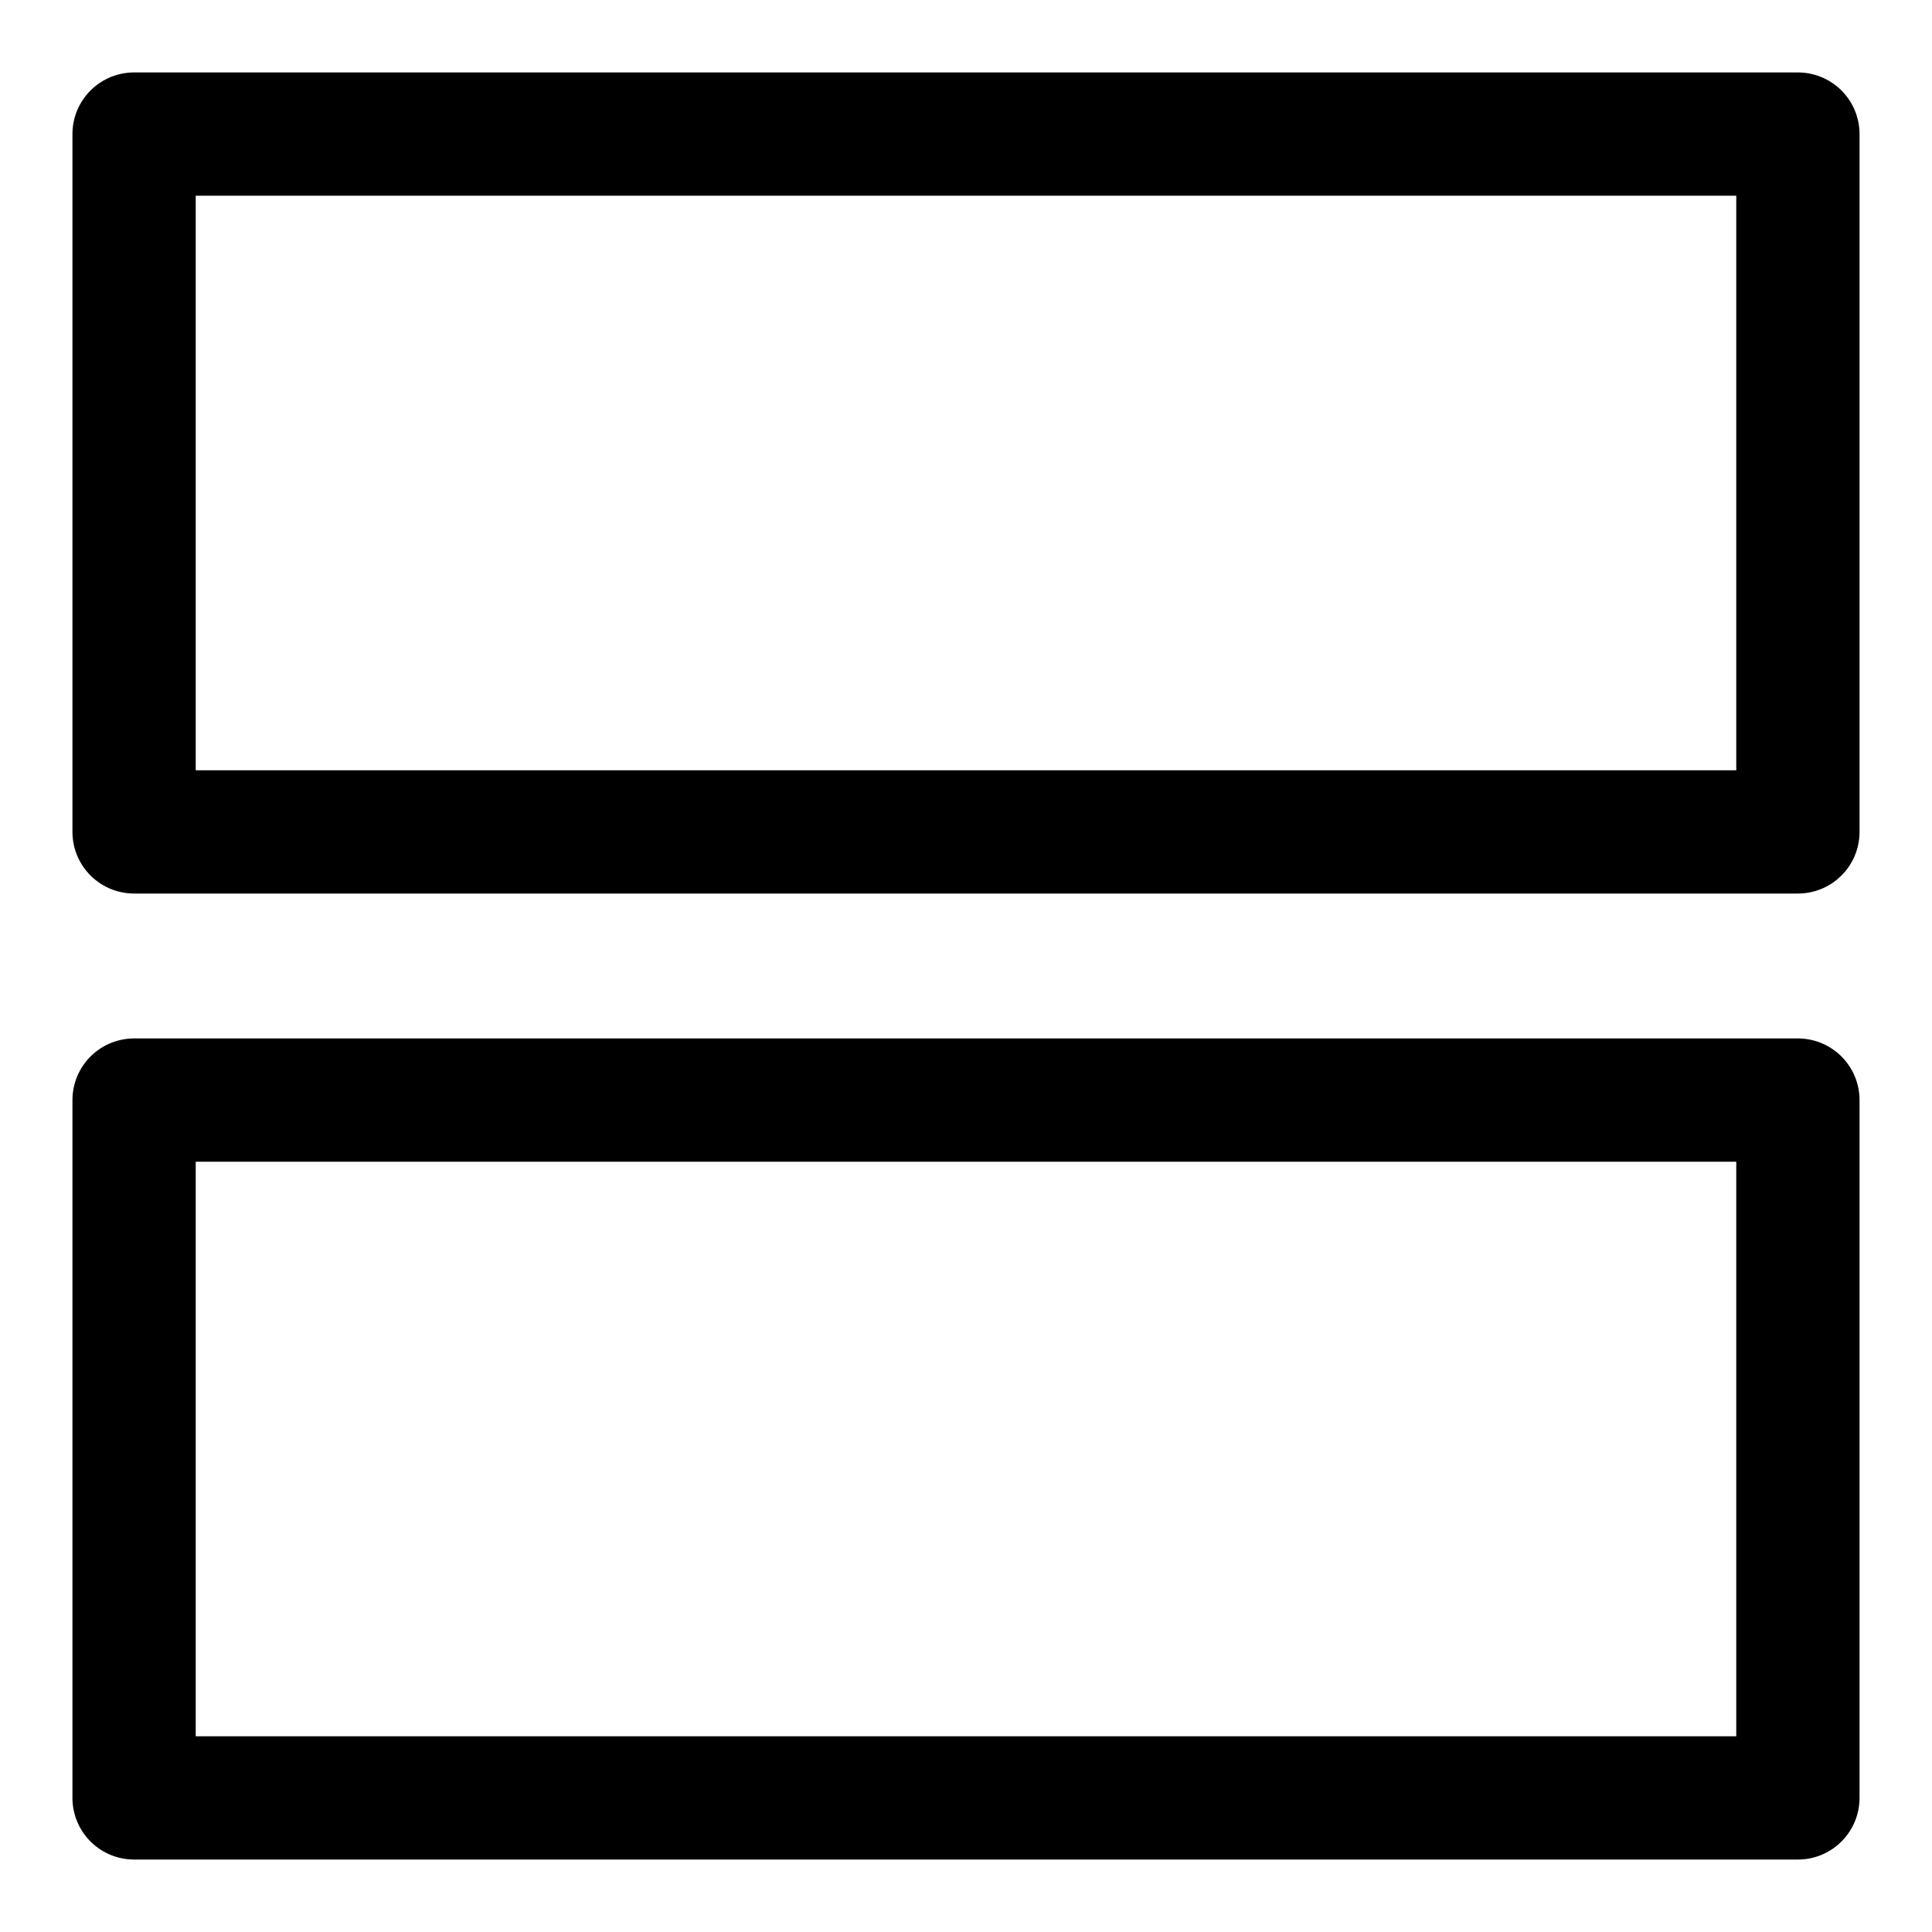
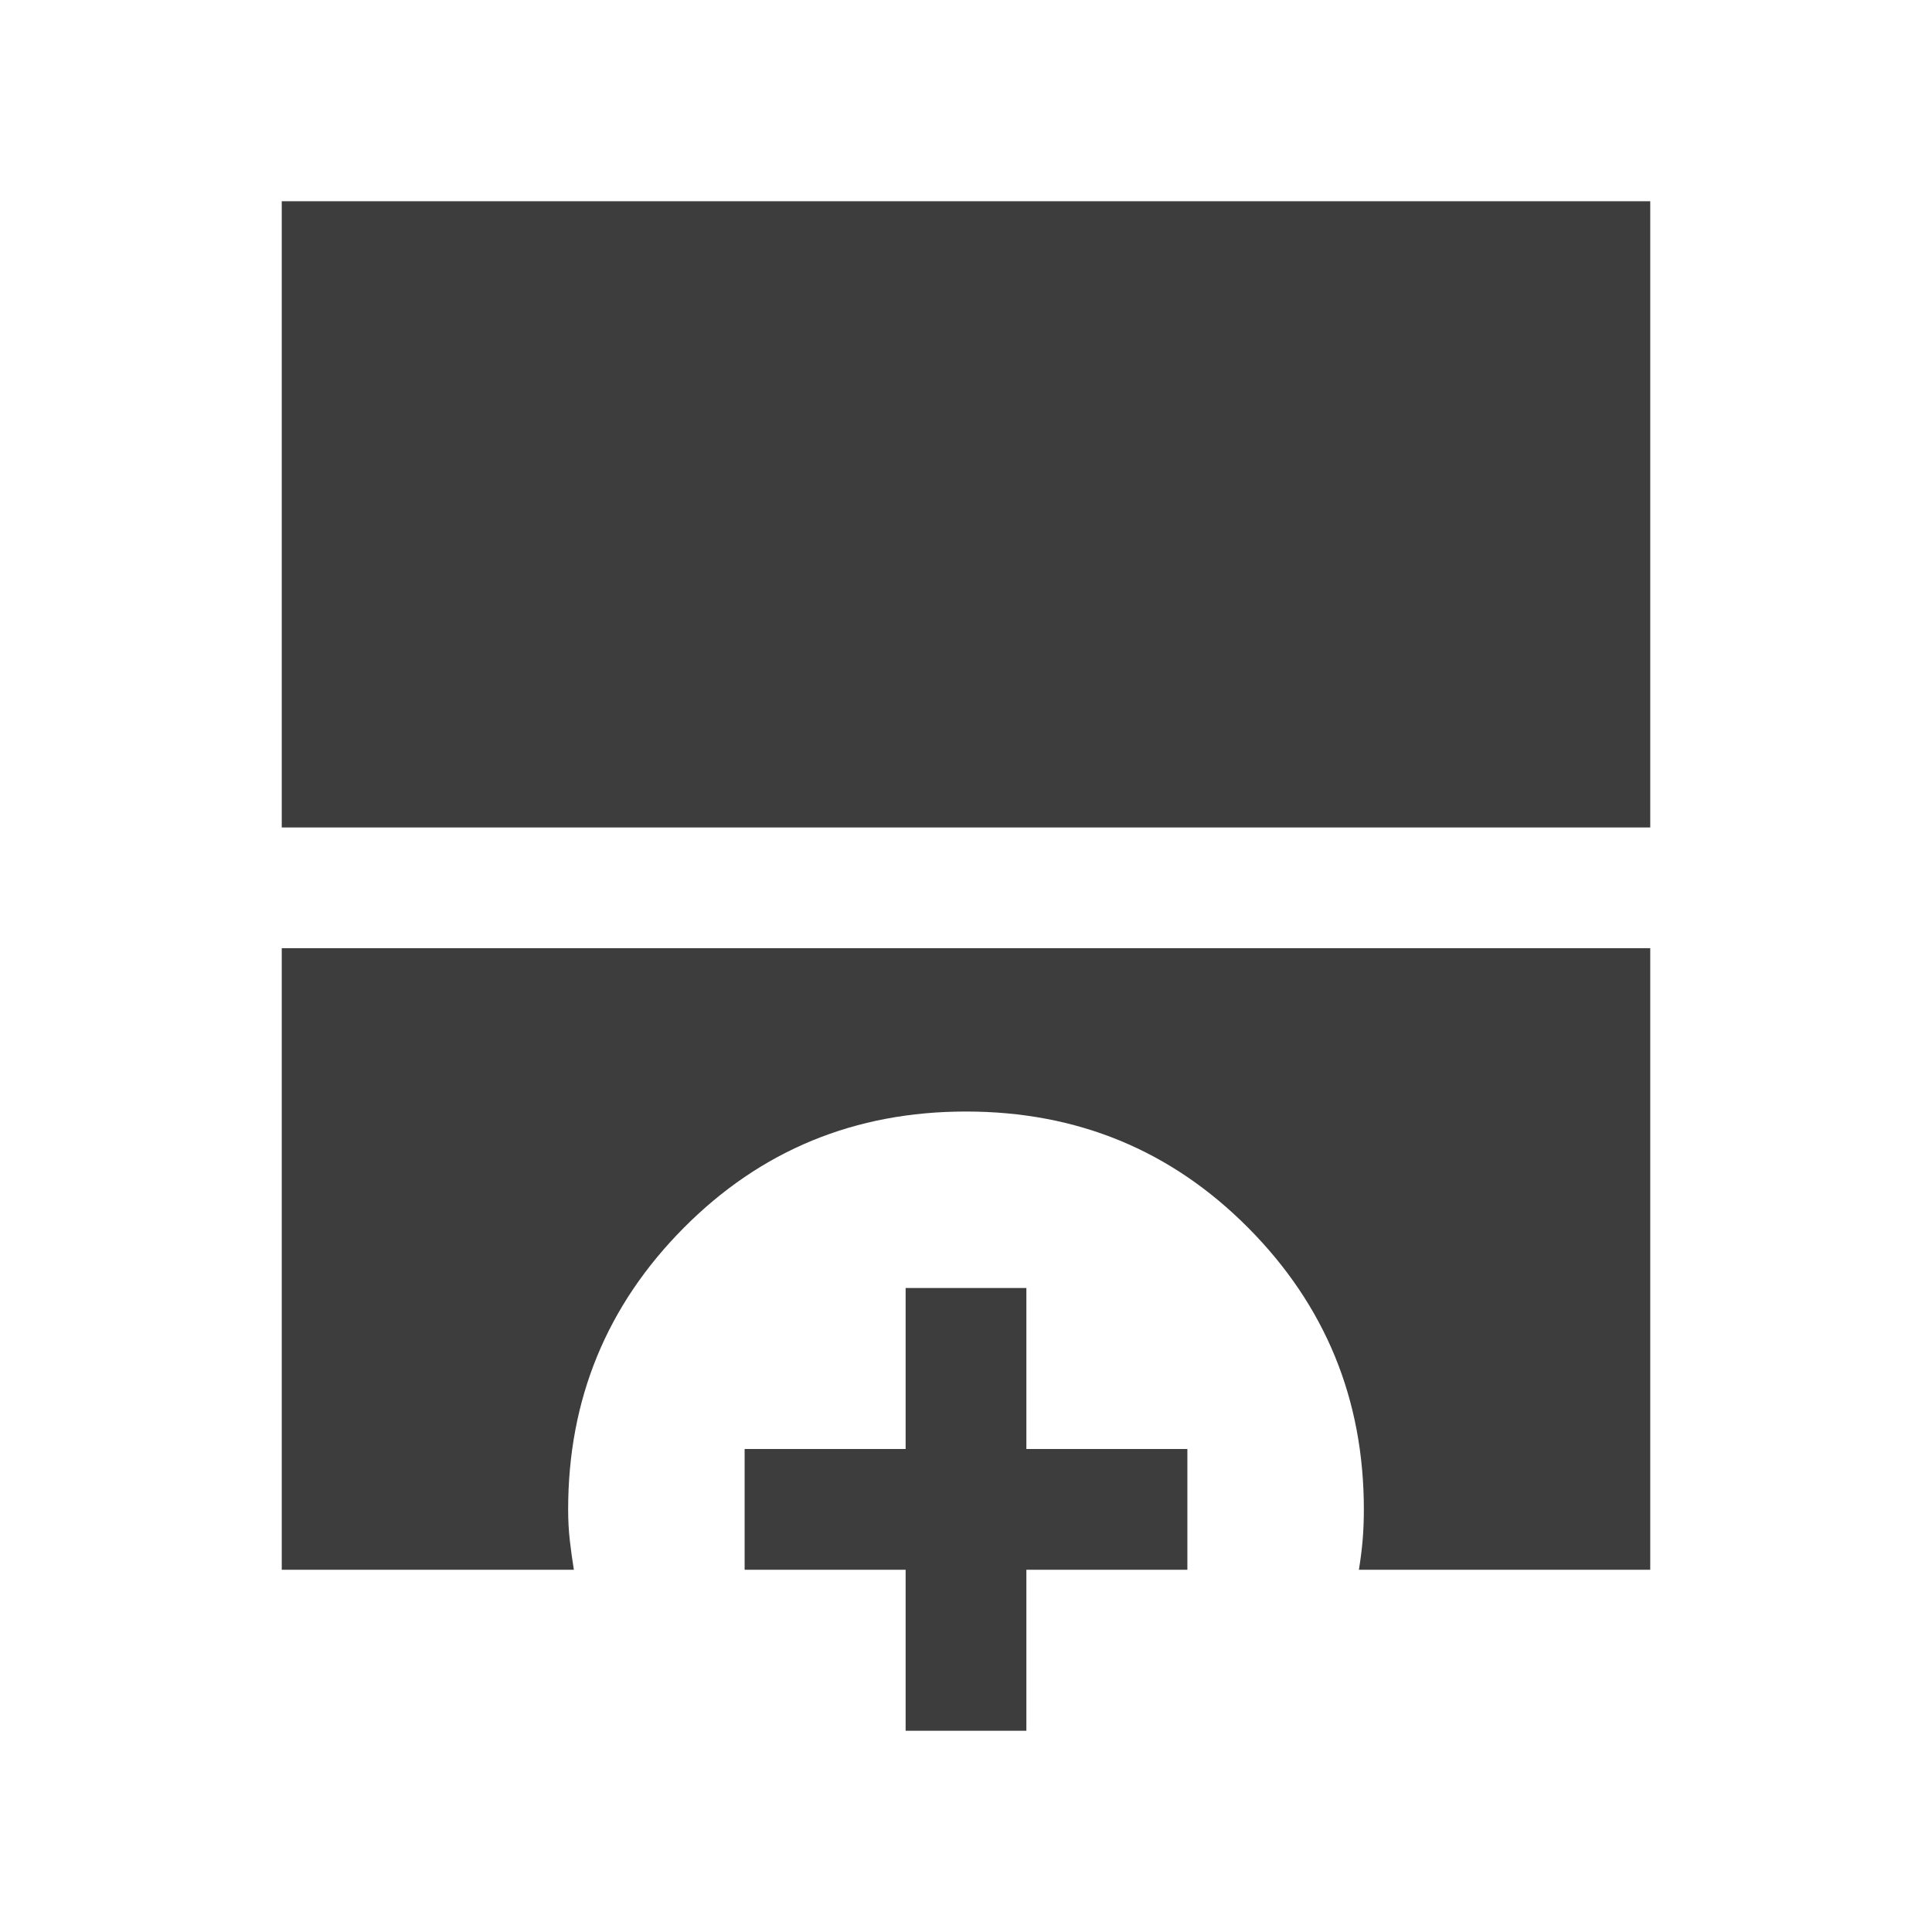
- <svg xmlns="http://www.w3.org/2000/svg" width="100mm" height="100mm" viewBox="0 0 100 100" version="1.1" id="svg8">
-   <defs id="defs2" />
-   <g id="layer1" transform="translate(0,-197)">
-     <rect y="203.94" x="6.94" height="36.119" width="86.119" id="rect815-3" style="fill:none;fill-opacity:1;stroke:#000000;stroke-width:6.381;stroke-linecap:round;stroke-linejoin:round;stroke-miterlimit:4;stroke-dasharray:none;stroke-opacity:1" />
-     <rect y="253.94" x="6.94" height="36.119" width="86.119" id="rect815-3-3" style="fill:none;fill-opacity:1;stroke:#000000;stroke-width:6.381;stroke-linecap:round;stroke-linejoin:round;stroke-miterlimit:4;stroke-dasharray:none;stroke-opacity:1" />
-   </g>
+ <svg xmlns="http://www.w3.org/2000/svg" height="24" viewBox="0 -960 960 960" width="24">
+   <path fill="#3D3D3D" d="M140-548.85V-860h680v311.15H140ZM140-180v-308.85h680V-180H675.23q1.23-7.5 1.85-14.63.61-7.12.61-15.37 0-82.04-57.42-139.87-57.42-57.82-140.27-57.82-82.85 0-140.27 57.82-57.42 57.83-57.42 139.87 0 8.18.81 15.24.8 7.07 2.03 14.76H140Zm310 80v-80h-80v-60h80v-80h60v80h80v60h-80v80h-60Z" />
</svg>
